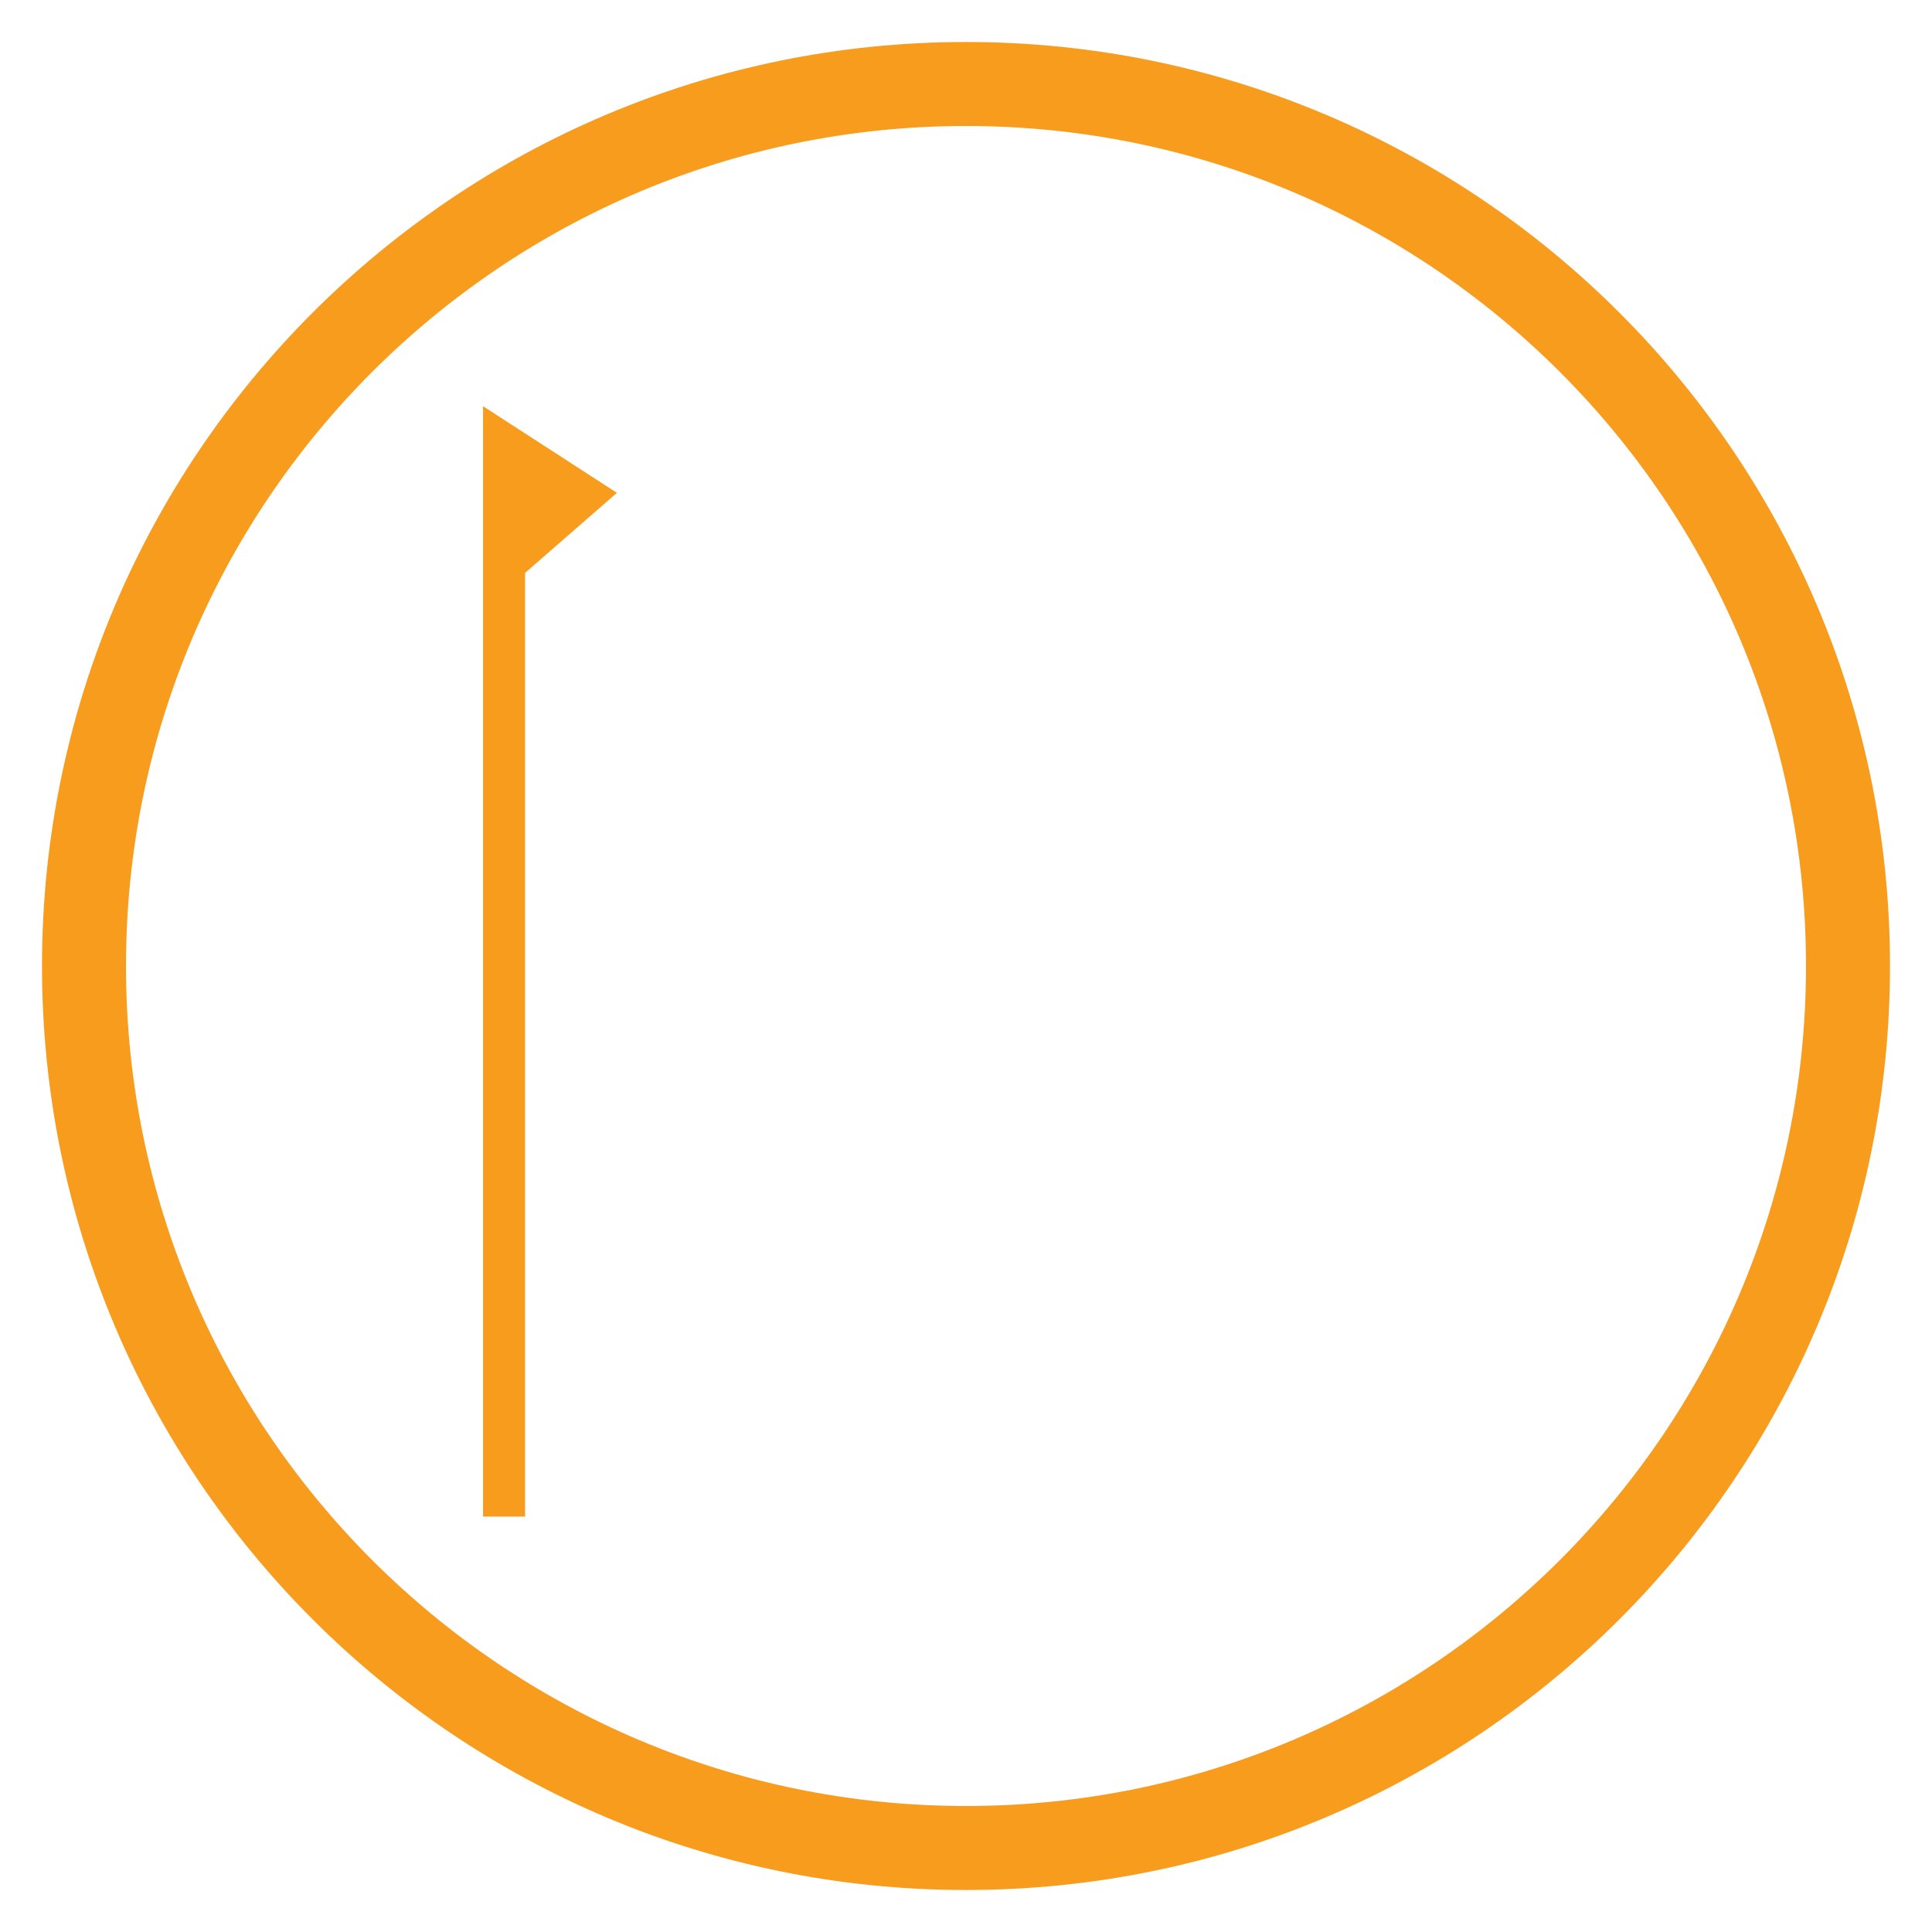
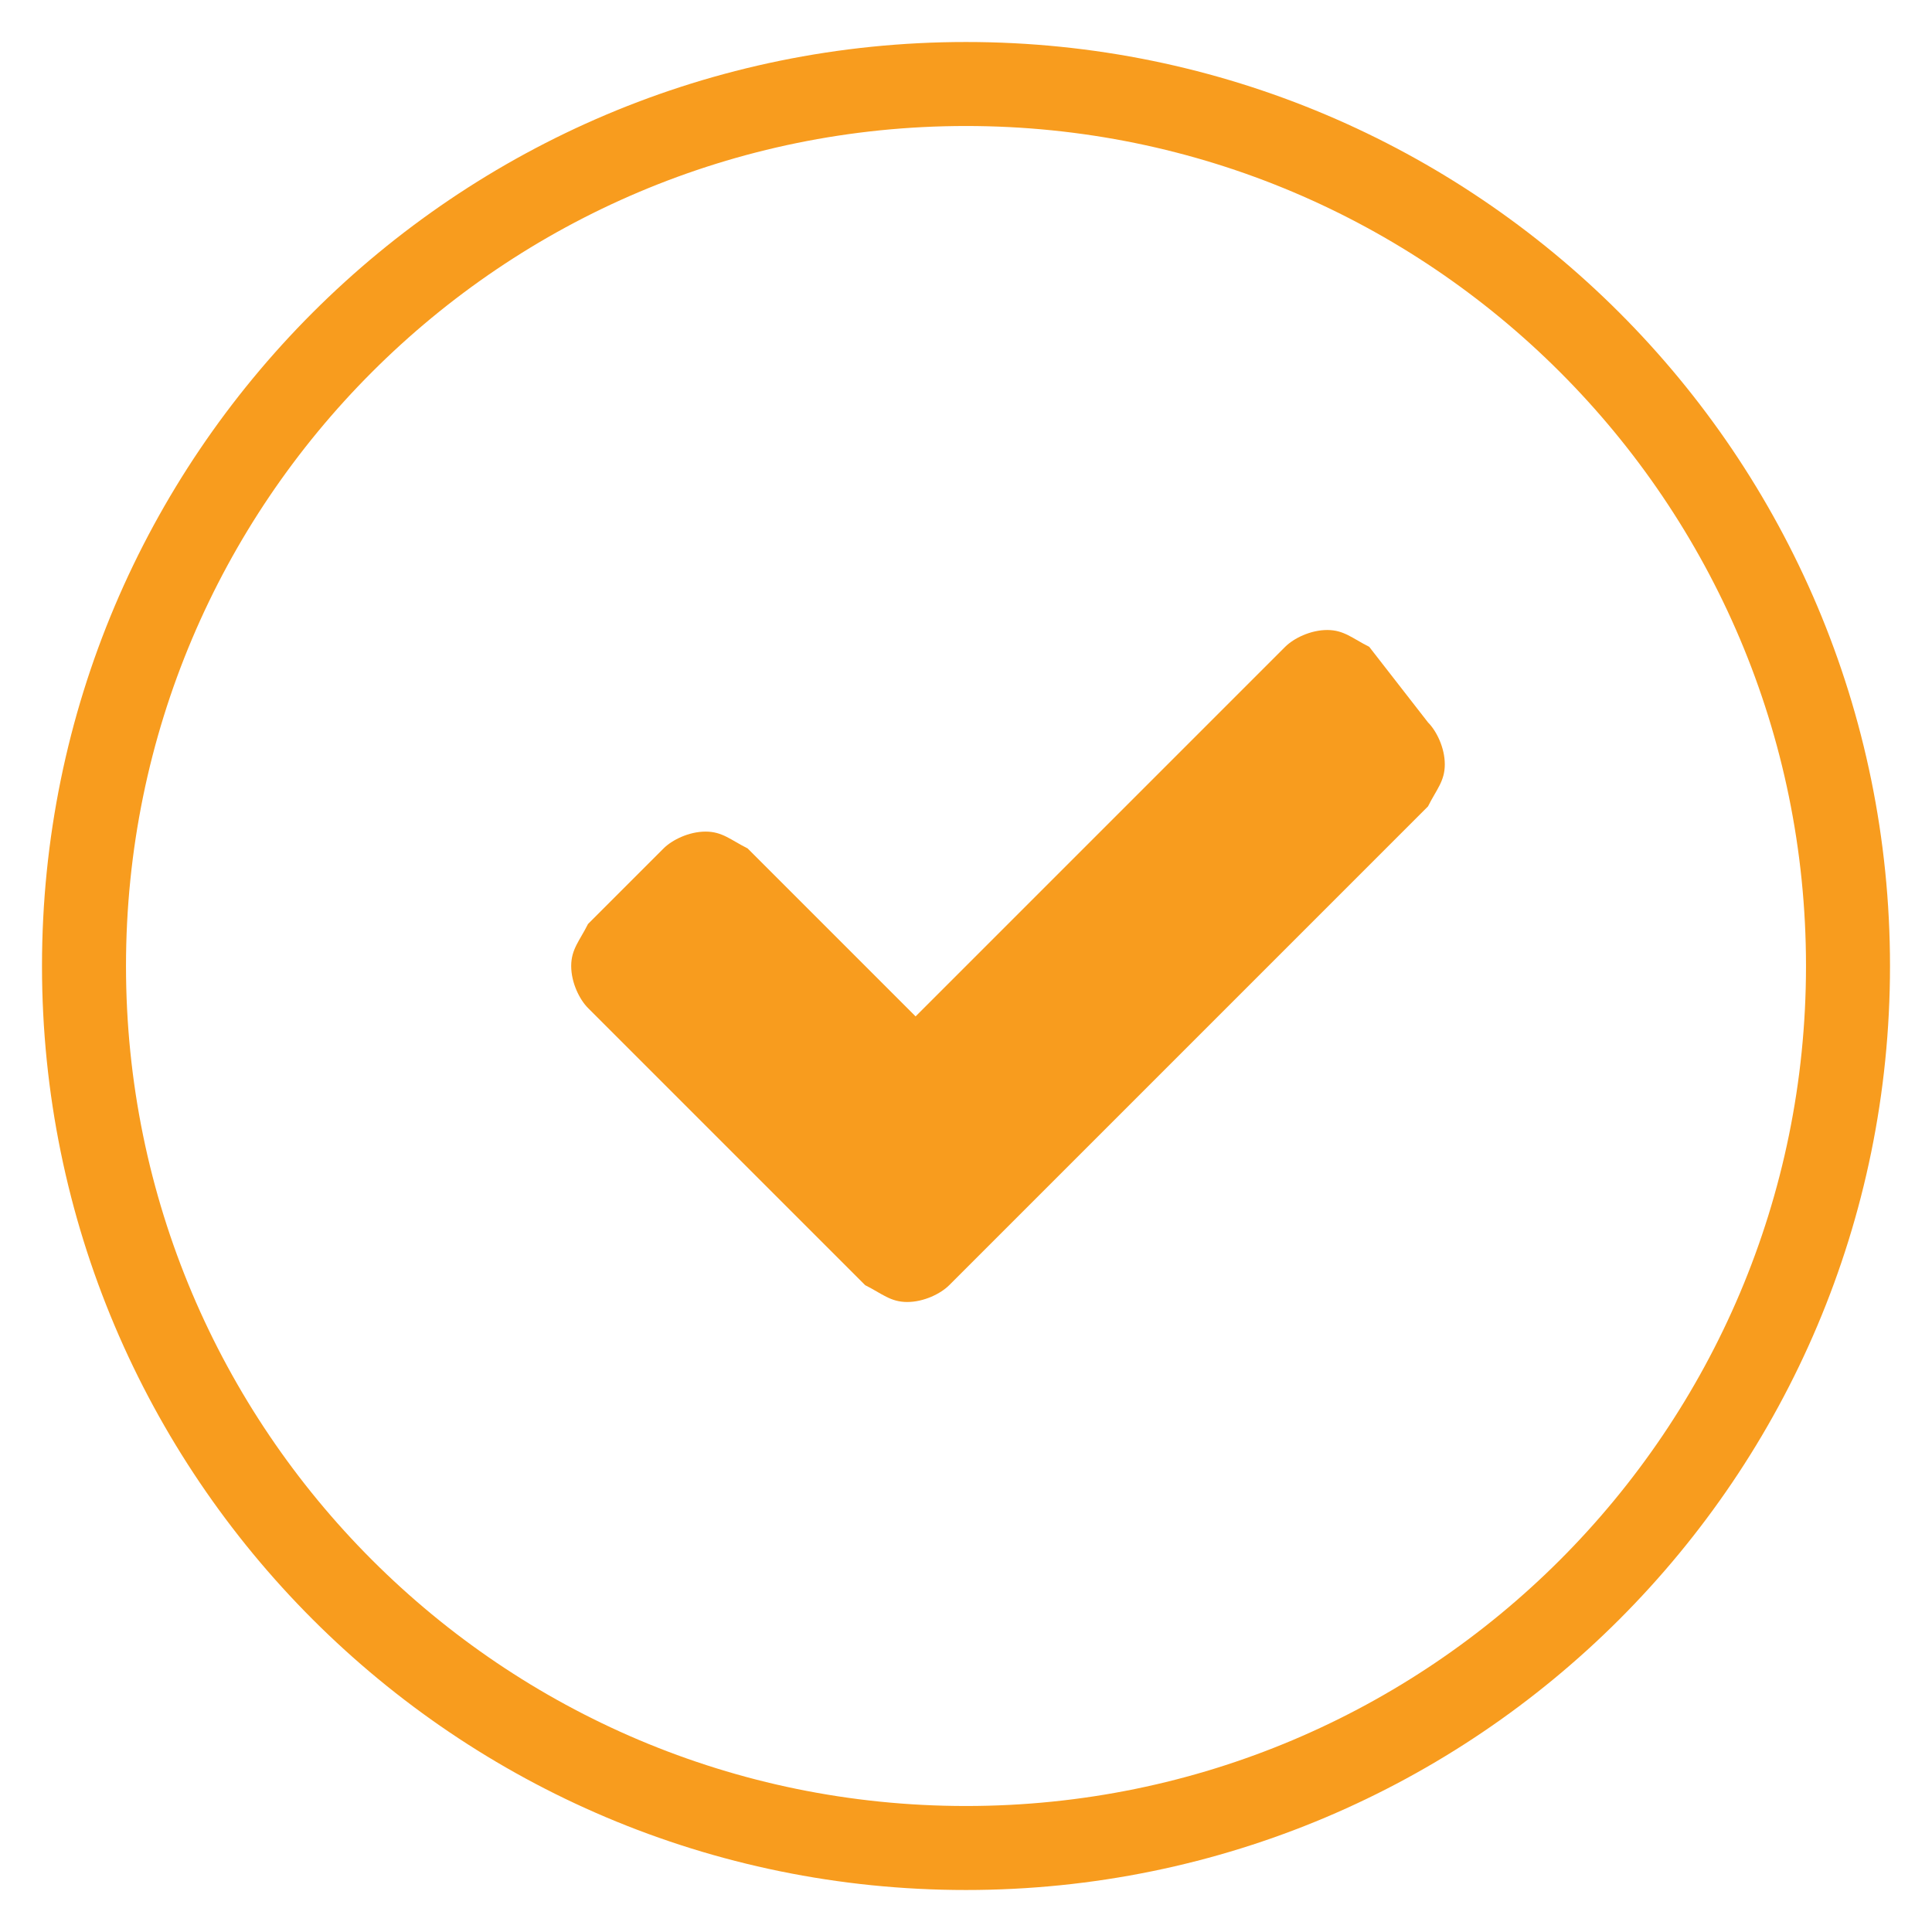
<svg xmlns="http://www.w3.org/2000/svg" version="1.1" id="Layer_1" x="0px" y="0px" viewBox="0 0 23 23" style="enable-background:new 0 0 23 23;" xml:space="preserve">
  <style type="text/css">
	.st0{fill:none;stroke:#F89C1E;stroke-miterlimit:10;}
	.st1{fill:#F89C1E;}
- 	.st2{font-family:'FontAwesome';}
- 	.st3{font-size:12px;}
</style>
  <circle class="st0" cx="11.5" cy="11.5" r="10.5" />
-   <text transform="matrix(1 0 0 1 6.0007 15.5703)" class="st1 st2 st3"></text>
+   <g>
+     <path class="st1" d="M17.2,9.1c0,0.2-0.1,0.3-0.2,0.5l-4.8,4.8l-0.9,0.9c-0.1,0.1-0.3,0.2-0.5,0.2s-0.3-0.1-0.5-0.2l-0.9-0.9L7,12   c-0.1-0.1-0.2-0.3-0.2-0.5S6.9,11.2,7,11l0.9-0.9C8,10,8.2,9.9,8.4,9.9c0.2,0,0.3,0.1,0.5,0.2l2,2l4.4-4.4c0.1-0.1,0.3-0.2,0.5-0.2   c0.2,0,0.3,0.1,0.5,0.2L17,8.6C17.1,8.7,17.2,8.9,17.2,9.1z" />
+   </g>
</svg>
